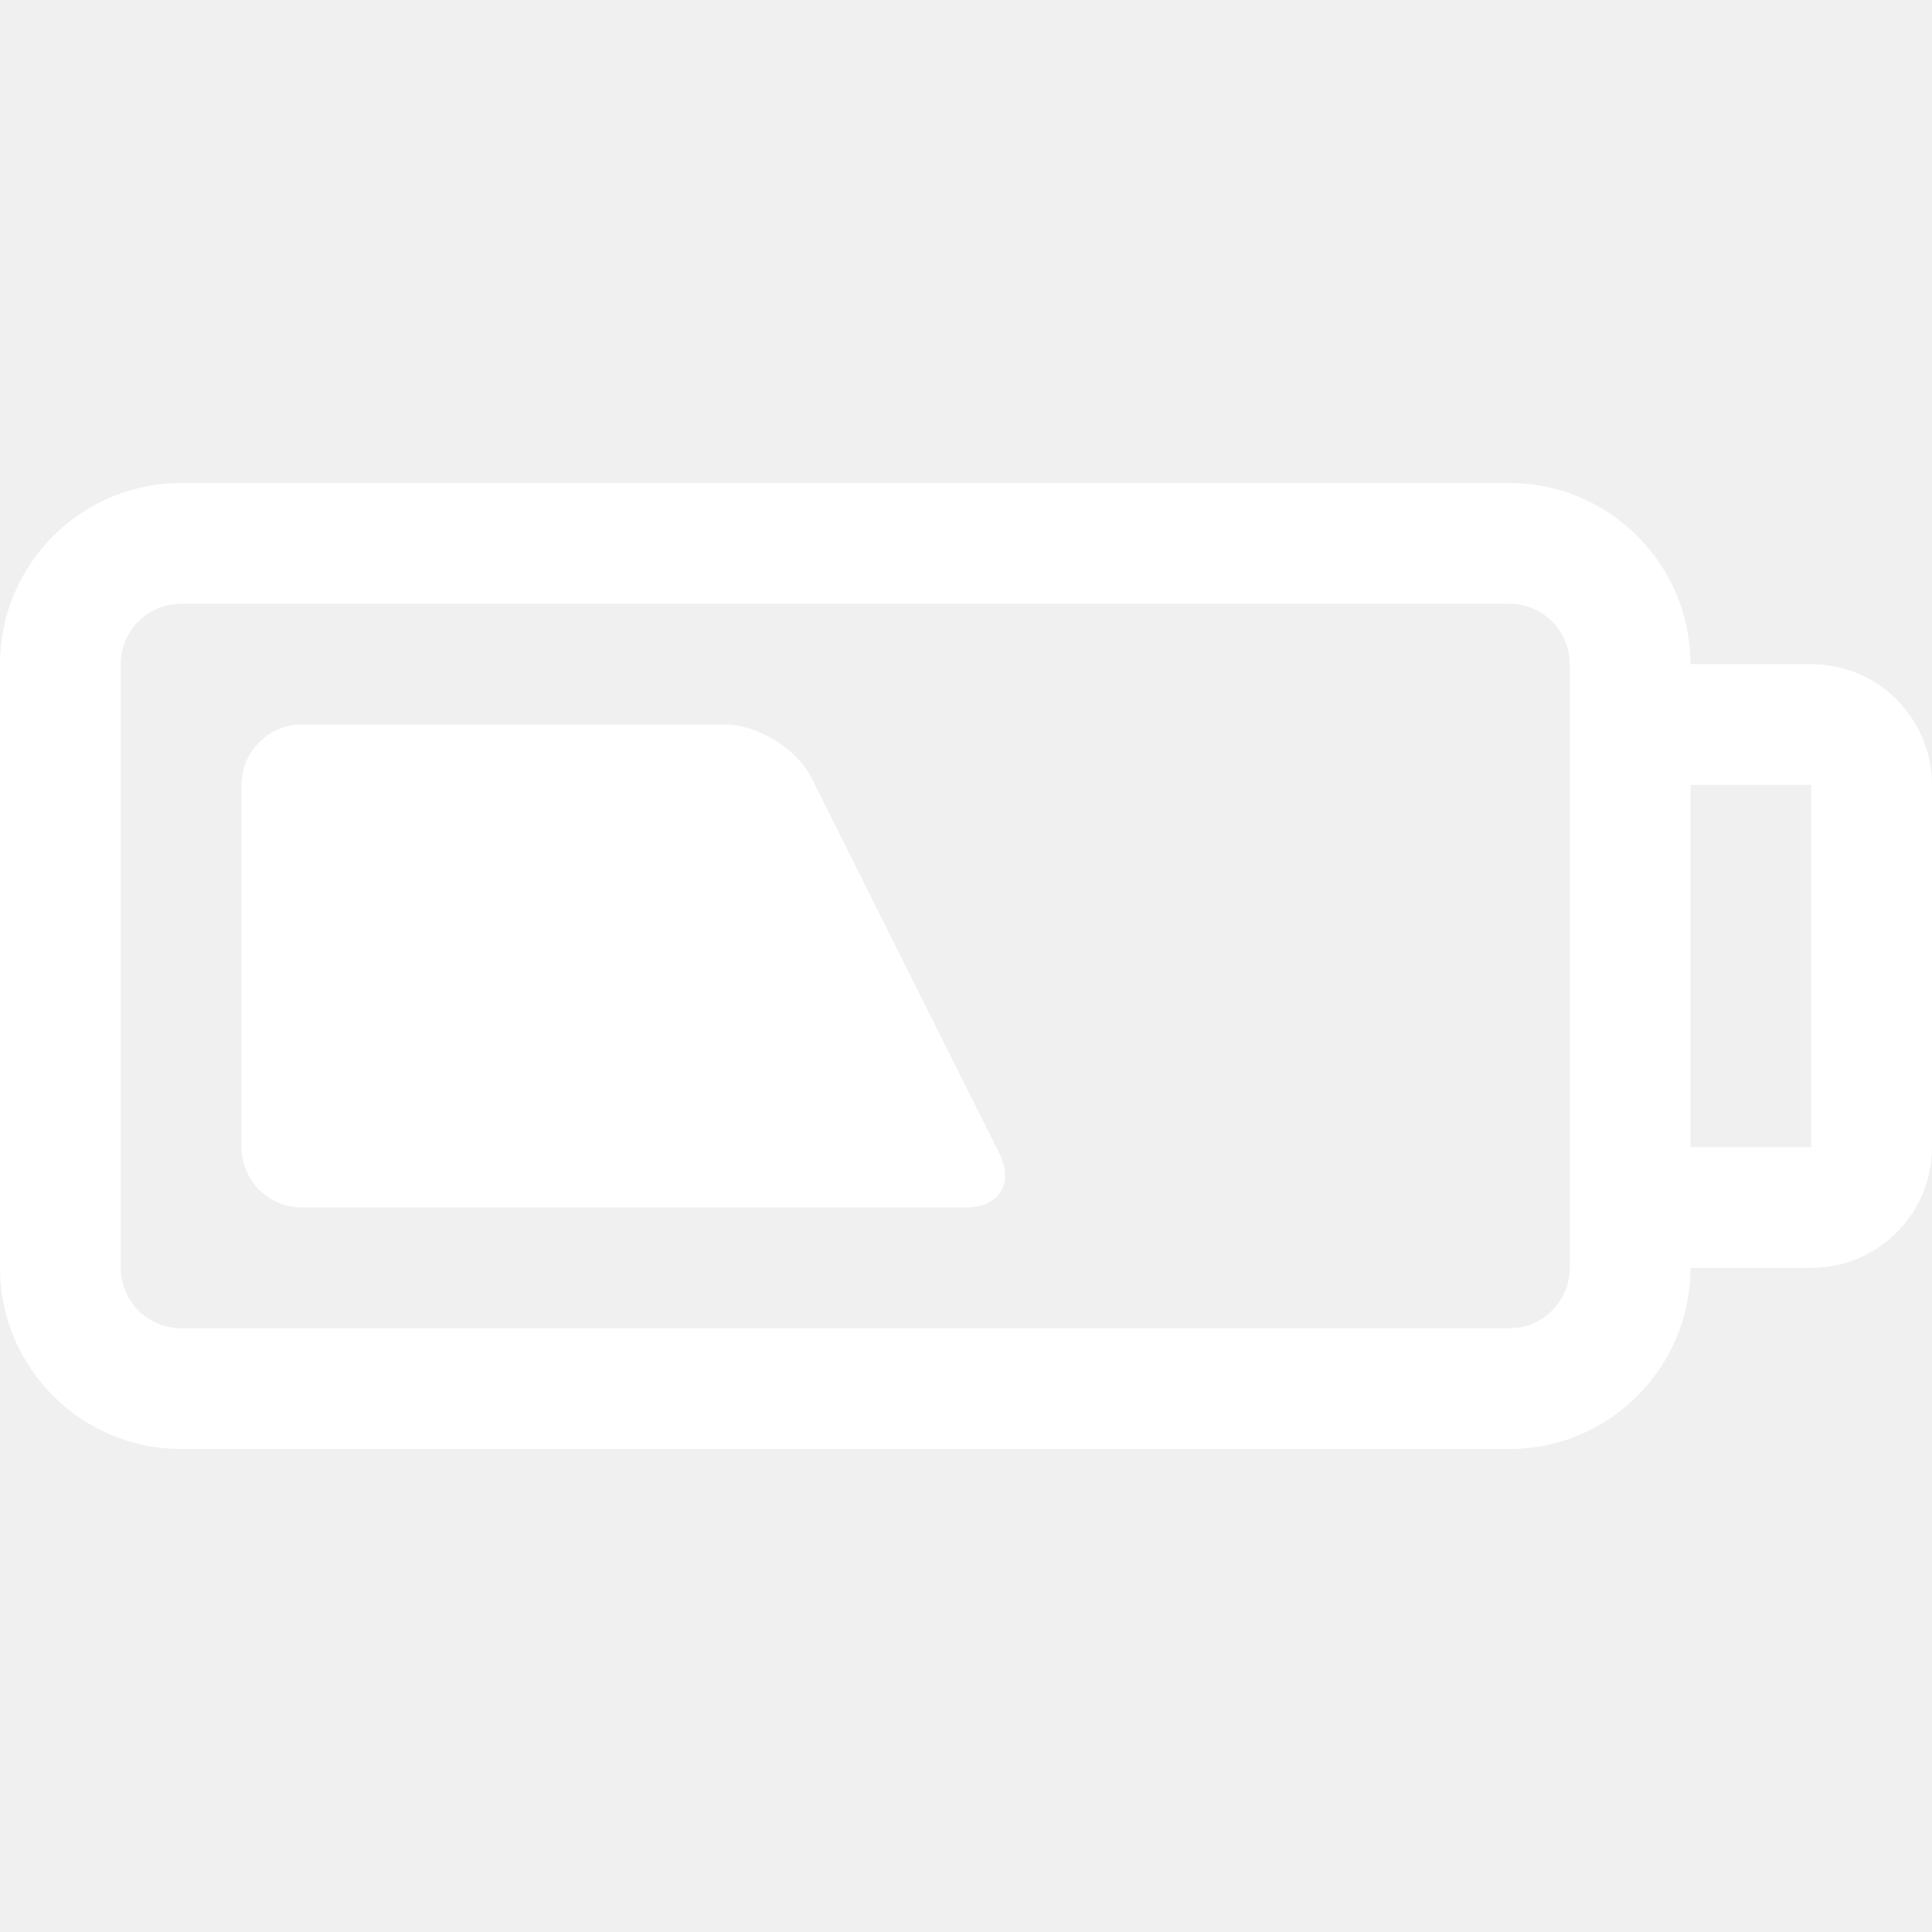
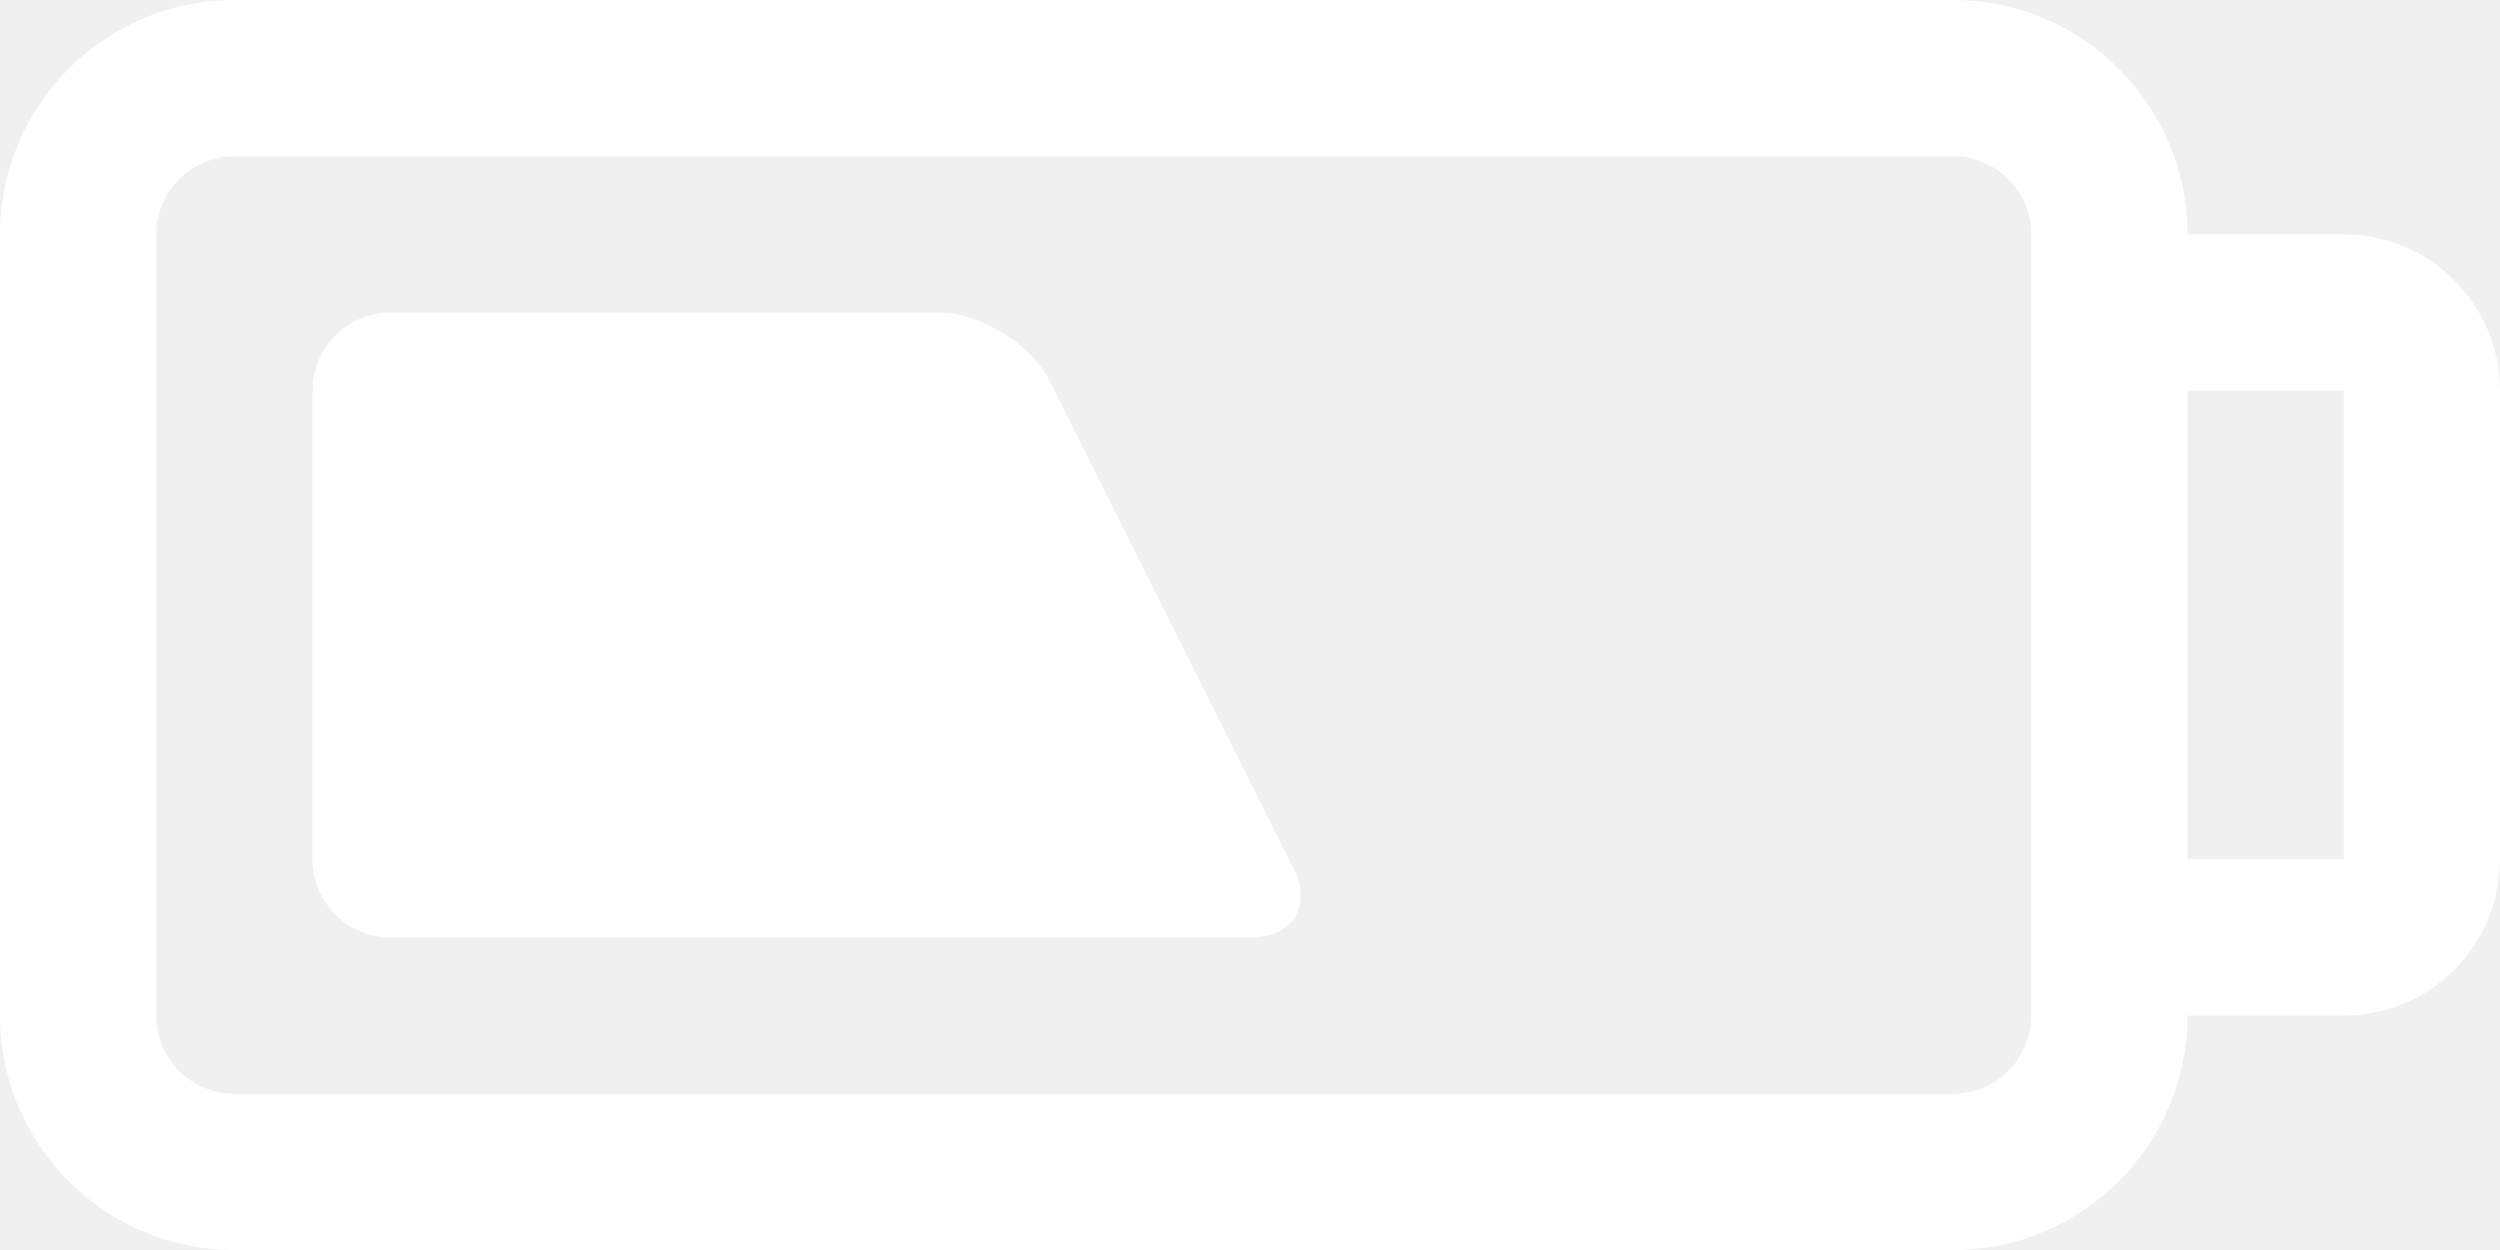
- <svg xmlns="http://www.w3.org/2000/svg" version="1.1" id="Capa_1" x="0px" y="0px" width="32px" height="32px" viewBox="0 0 32 32" style="enable-background:new 0 0 32 32;" xml:space="preserve">
+ <svg xmlns="http://www.w3.org/2000/svg" version="1.1" id="Capa_1" x="0px" y="0px" width="24" height="12" viewBox="0 0 24 12" xml:space="preserve">
  <defs id="defs42" />
-   <g id="g7" style="fill:#ffffff">
+   <g id="g7" style="fill:#ffffff" transform="matrix(0.75,0,0,0.75,0,-6)">
    <g id="Mid_x5F_Charged_x5F_Battery" style="fill:#ffffff">
      <g id="g4" style="fill:#ffffff">
-         <path d="M30,11h-2c0-1.654-1.346-3-3-3H3c-1.654,0-3,1.346-3,3v10c0,1.654,1.346,3,3,3h22c1.654,0,3-1.346,3-3h2     c1.104,0,2-0.896,2-2v-6C32,11.897,31.104,11,30,11z M26,21c0,0.552-0.448,1-1,1H3c-0.552,0-1-0.448-1-1V11c0-0.552,0.448-1,1-1     h22c0.552,0,1,0.448,1,1V21z M30,19h-2v-6h2V19z M13.447,12.895C13.201,12.402,12.55,12,12,12H5c-0.55,0-1,0.45-1,1v6     c0,0.55,0.45,1,1,1h11c0.55,0,0.799-0.402,0.553-0.895L13.447,12.895z" id="path2" style="fill:#ffffff" />
+         <path d="M 30,11 H 28 C 28,9.346 26.654,8 25,8 H 3 C 1.346,8 0,9.346 0,11 v 10 c 0,1.654 1.346,3 3,3 h 22 c 1.654,0 3,-1.346 3,-3 h 2 c 1.104,0 2,-0.896 2,-2 v -6 c 0,-1.103 -0.896,-2 -2,-2 z m -4,10 c 0,0.552 -0.448,1 -1,1 H 3 C 2.448,22 2,21.552 2,21 V 11 c 0,-0.552 0.448,-1 1,-1 h 22 c 0.552,0 1,0.448 1,1 z m 4,-2 h -2 v -6 h 2 z M 13.447,12.895 C 13.201,12.402 12.55,12 12,12 H 5 c -0.55,0 -1,0.45 -1,1 v 6 c 0,0.55 0.45,1 1,1 h 11 c 0.55,0 0.799,-0.402 0.553,-0.895 z" id="path2" style="fill:#ffffff" />
      </g>
    </g>
  </g>
-   <g id="g9">
+   <g id="g9" transform="matrix(0.75,0,0,0.75,0,-6)">
</g>
-   <g id="g11">
+   <g id="g11" transform="matrix(0.75,0,0,0.75,0,-6)">
</g>
-   <g id="g13">
+   <g id="g13" transform="matrix(0.75,0,0,0.75,0,-6)">
</g>
-   <g id="g15">
+   <g id="g15" transform="matrix(0.75,0,0,0.75,0,-6)">
</g>
-   <g id="g17">
+   <g id="g17" transform="matrix(0.75,0,0,0.75,0,-6)">
</g>
-   <g id="g19">
+   <g id="g19" transform="matrix(0.75,0,0,0.75,0,-6)">
</g>
-   <g id="g21">
+   <g id="g21" transform="matrix(0.75,0,0,0.75,0,-6)">
</g>
-   <g id="g23">
+   <g id="g23" transform="matrix(0.75,0,0,0.75,0,-6)">
</g>
-   <g id="g25">
+   <g id="g25" transform="matrix(0.75,0,0,0.75,0,-6)">
</g>
-   <g id="g27">
+   <g id="g27" transform="matrix(0.75,0,0,0.75,0,-6)">
</g>
-   <g id="g29">
+   <g id="g29" transform="matrix(0.75,0,0,0.75,0,-6)">
</g>
-   <g id="g31">
+   <g id="g31" transform="matrix(0.75,0,0,0.75,0,-6)">
</g>
-   <g id="g33">
+   <g id="g33" transform="matrix(0.75,0,0,0.75,0,-6)">
</g>
-   <g id="g35">
+   <g id="g35" transform="matrix(0.75,0,0,0.75,0,-6)">
</g>
-   <g id="g37">
+   <g id="g37" transform="matrix(0.75,0,0,0.75,0,-6)">
</g>
</svg>
